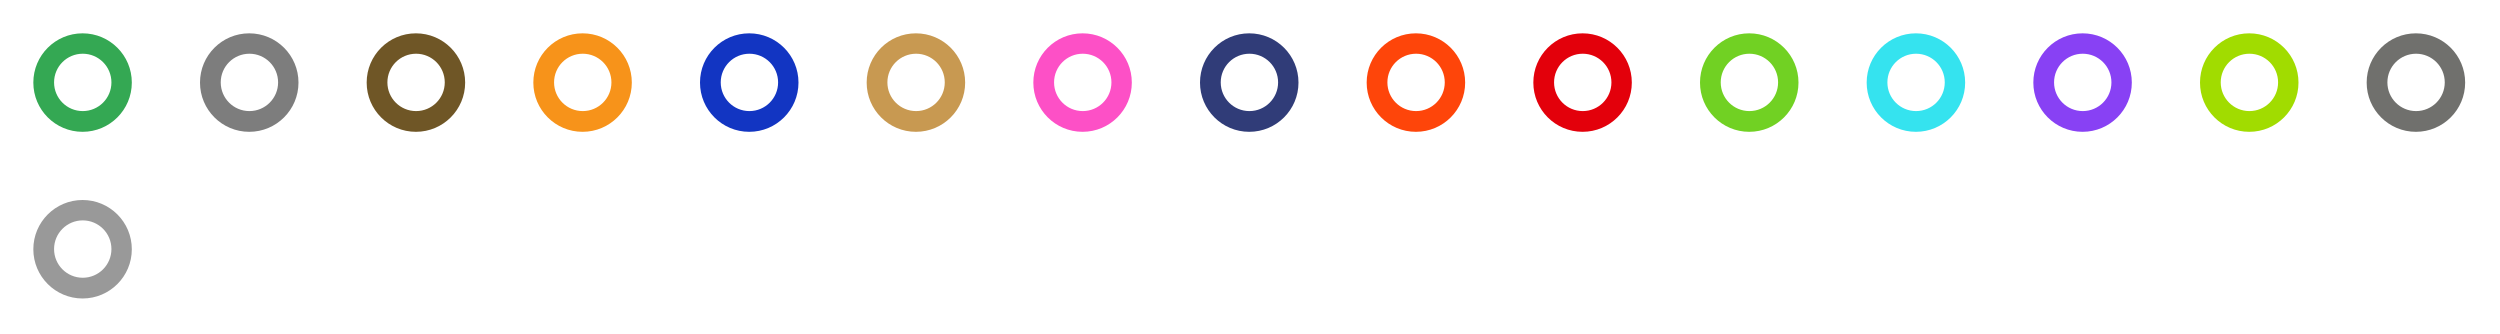
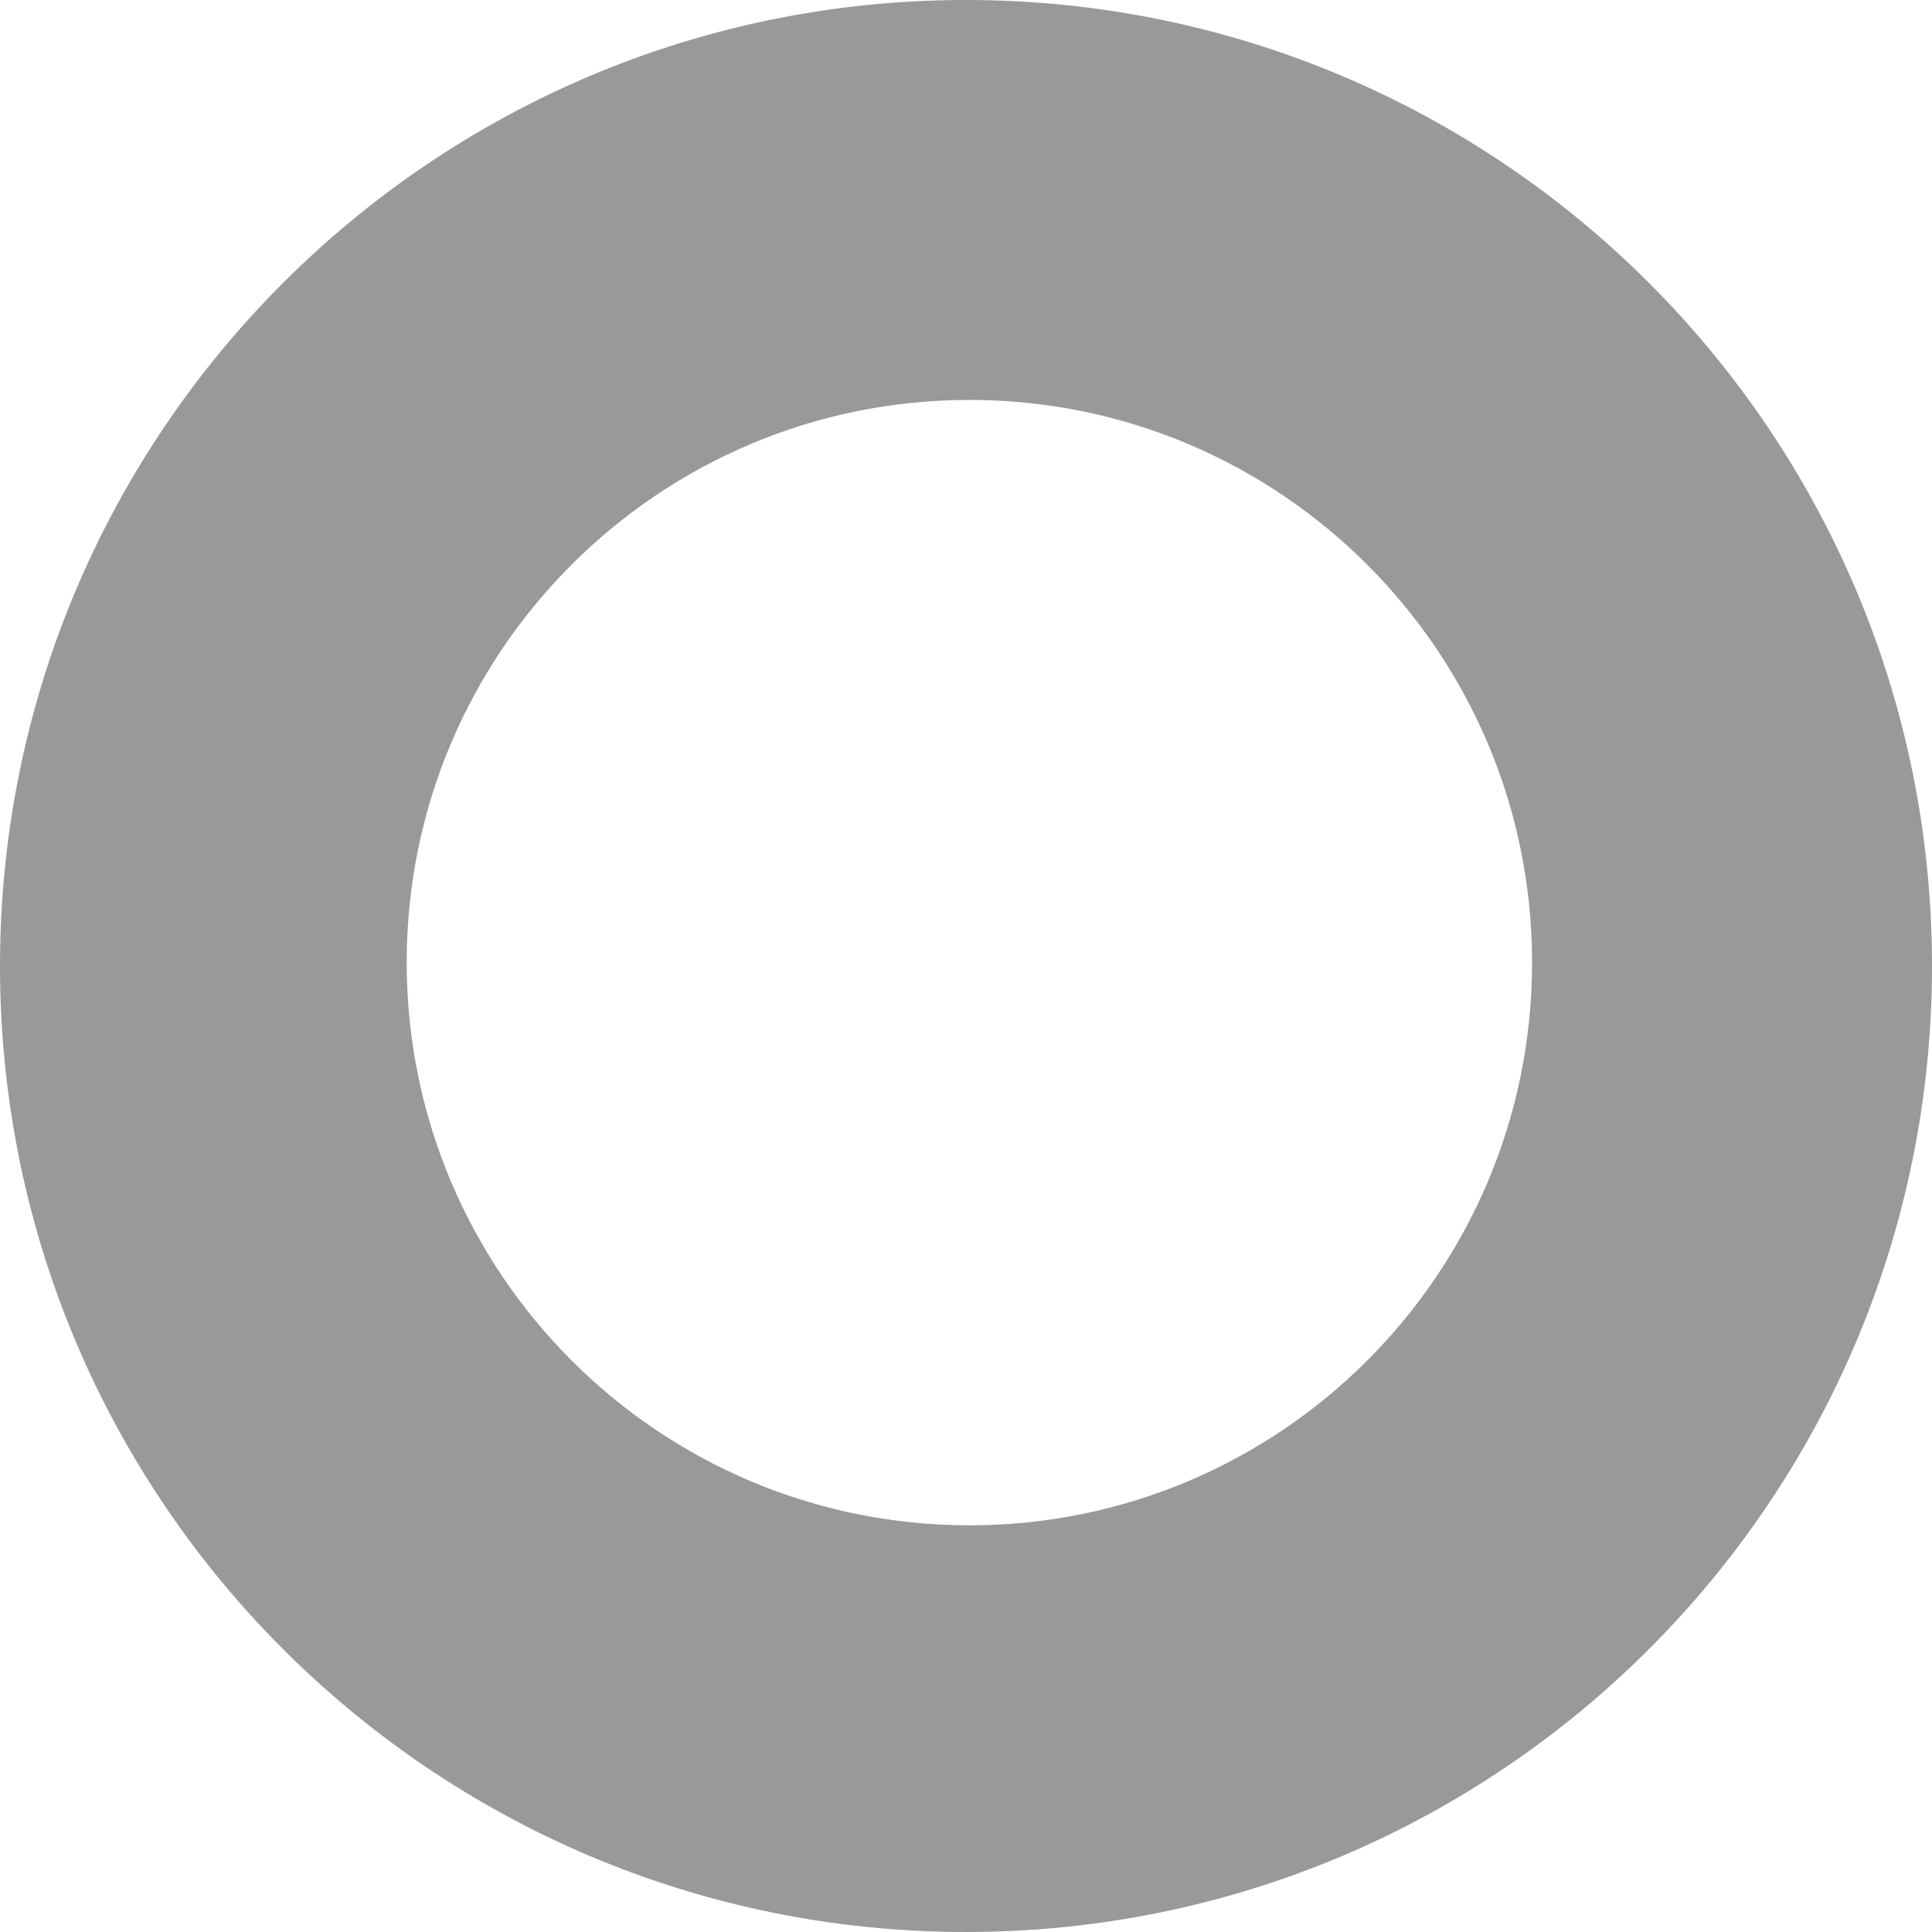
- <svg xmlns="http://www.w3.org/2000/svg" width="1650" height="220" viewBox="0 0 1650 220" fill="none">
-   <path fill-rule="evenodd" clip-rule="evenodd" d="M54.5 87C72.449 87 87 72.449 87 54.5C87 36.551 72.449 22 54.5 22C36.551 22 22 36.551 22 54.5C22 72.449 36.551 87 54.5 87ZM54.614 73.316C65.069 73.316 73.544 64.841 73.544 54.386C73.544 43.931 65.069 35.456 54.614 35.456C44.159 35.456 35.684 43.931 35.684 54.386C35.684 64.841 44.159 73.316 54.614 73.316Z" fill="#34A853" />
-   <path fill-rule="evenodd" clip-rule="evenodd" d="M164.5 87C182.449 87 197 72.449 197 54.5C197 36.551 182.449 22 164.5 22C146.551 22 132 36.551 132 54.5C132 72.449 146.551 87 164.5 87ZM164.614 73.316C175.069 73.316 183.544 64.841 183.544 54.386C183.544 43.931 175.069 35.456 164.614 35.456C154.159 35.456 145.684 43.931 145.684 54.386C145.684 64.841 154.159 73.316 164.614 73.316Z" fill="#7D7D7D" />
-   <path fill-rule="evenodd" clip-rule="evenodd" d="M54.5 197C72.449 197 87 182.449 87 164.5C87 146.551 72.449 132 54.5 132C36.551 132 22 146.551 22 164.5C22 182.449 36.551 197 54.5 197ZM54.614 183.316C65.069 183.316 73.544 174.841 73.544 164.386C73.544 153.931 65.069 145.456 54.614 145.456C44.159 145.456 35.684 153.931 35.684 164.386C35.684 174.841 44.159 183.316 54.614 183.316Z" fill="#999999" />
-   <path fill-rule="evenodd" clip-rule="evenodd" d="M274.5 87C292.449 87 307 72.449 307 54.5C307 36.551 292.449 22 274.5 22C256.551 22 242 36.551 242 54.5C242 72.449 256.551 87 274.5 87ZM274.614 73.316C285.069 73.316 293.544 64.841 293.544 54.386C293.544 43.931 285.069 35.456 274.614 35.456C264.159 35.456 255.684 43.931 255.684 54.386C255.684 64.841 264.159 73.316 274.614 73.316Z" fill="#6F5626" />
-   <path fill-rule="evenodd" clip-rule="evenodd" d="M384.5 87C402.449 87 417 72.449 417 54.5C417 36.551 402.449 22 384.5 22C366.551 22 352 36.551 352 54.5C352 72.449 366.551 87 384.5 87ZM384.614 73.316C395.069 73.316 403.544 64.841 403.544 54.386C403.544 43.931 395.069 35.456 384.614 35.456C374.159 35.456 365.684 43.931 365.684 54.386C365.684 64.841 374.159 73.316 384.614 73.316Z" fill="#F7931A" />
-   <path fill-rule="evenodd" clip-rule="evenodd" d="M494.5 87C512.449 87 527 72.449 527 54.5C527 36.551 512.449 22 494.5 22C476.551 22 462 36.551 462 54.5C462 72.449 476.551 87 494.5 87ZM494.614 73.316C505.069 73.316 513.544 64.841 513.544 54.386C513.544 43.931 505.069 35.456 494.614 35.456C484.159 35.456 475.684 43.931 475.684 54.386C475.684 64.841 484.159 73.316 494.614 73.316Z" fill="#1235C2" />
-   <path fill-rule="evenodd" clip-rule="evenodd" d="M1154.5 87C1172.45 87 1187 72.449 1187 54.5C1187 36.551 1172.45 22 1154.5 22C1136.55 22 1122 36.551 1122 54.5C1122 72.449 1136.55 87 1154.5 87ZM1154.61 73.316C1165.07 73.316 1173.54 64.841 1173.54 54.386C1173.54 43.931 1165.07 35.456 1154.61 35.456C1144.16 35.456 1135.68 43.931 1135.68 54.386C1135.68 64.841 1144.16 73.316 1154.61 73.316Z" fill="#71D123" />
-   <path fill-rule="evenodd" clip-rule="evenodd" d="M1264.5 87C1282.45 87 1297 72.449 1297 54.5C1297 36.551 1282.45 22 1264.5 22C1246.55 22 1232 36.551 1232 54.5C1232 72.449 1246.55 87 1264.5 87ZM1264.61 73.316C1275.07 73.316 1283.54 64.841 1283.54 54.386C1283.54 43.931 1275.07 35.456 1264.61 35.456C1254.16 35.456 1245.68 43.931 1245.68 54.386C1245.68 64.841 1254.16 73.316 1264.61 73.316Z" fill="#35E3EF" />
-   <path fill-rule="evenodd" clip-rule="evenodd" d="M1374.5 87C1392.45 87 1407 72.449 1407 54.5C1407 36.551 1392.45 22 1374.5 22C1356.55 22 1342 36.551 1342 54.5C1342 72.449 1356.55 87 1374.5 87ZM1374.61 73.316C1385.07 73.316 1393.54 64.841 1393.54 54.386C1393.54 43.931 1385.07 35.456 1374.61 35.456C1364.16 35.456 1355.68 43.931 1355.68 54.386C1355.68 64.841 1364.16 73.316 1374.61 73.316Z" fill="#8841F4" />
-   <path fill-rule="evenodd" clip-rule="evenodd" d="M1484.5 87C1502.45 87 1517 72.449 1517 54.5C1517 36.551 1502.45 22 1484.5 22C1466.55 22 1452 36.551 1452 54.5C1452 72.449 1466.55 87 1484.5 87ZM1484.61 73.316C1495.07 73.316 1503.54 64.841 1503.54 54.386C1503.54 43.931 1495.07 35.456 1484.61 35.456C1474.16 35.456 1465.68 43.931 1465.68 54.386C1465.68 64.841 1474.16 73.316 1484.61 73.316Z" fill="#A1DC00" />
-   <path fill-rule="evenodd" clip-rule="evenodd" d="M1594.5 87C1612.45 87 1627 72.449 1627 54.5C1627 36.551 1612.45 22 1594.5 22C1576.55 22 1562 36.551 1562 54.5C1562 72.449 1576.55 87 1594.5 87ZM1594.61 73.316C1605.07 73.316 1613.54 64.841 1613.54 54.386C1613.54 43.931 1605.07 35.456 1594.61 35.456C1584.16 35.456 1575.68 43.931 1575.68 54.386C1575.68 64.841 1584.16 73.316 1594.61 73.316Z" fill="#70706D" />
-   <path fill-rule="evenodd" clip-rule="evenodd" d="M604.5 87C622.449 87 637 72.449 637 54.5C637 36.551 622.449 22 604.5 22C586.551 22 572 36.551 572 54.5C572 72.449 586.551 87 604.5 87ZM604.614 73.316C615.069 73.316 623.544 64.841 623.544 54.386C623.544 43.931 615.069 35.456 604.614 35.456C594.159 35.456 585.684 43.931 585.684 54.386C585.684 64.841 594.159 73.316 604.614 73.316Z" fill="#C89951" />
-   <path fill-rule="evenodd" clip-rule="evenodd" d="M714.5 87C732.449 87 747 72.449 747 54.5C747 36.551 732.449 22 714.5 22C696.551 22 682 36.551 682 54.5C682 72.449 696.551 87 714.5 87ZM714.614 73.316C725.069 73.316 733.544 64.841 733.544 54.386C733.544 43.931 725.069 35.456 714.614 35.456C704.159 35.456 695.684 43.931 695.684 54.386C695.684 64.841 704.159 73.316 714.614 73.316Z" fill="#FD50C6" />
-   <path fill-rule="evenodd" clip-rule="evenodd" d="M824.5 87C842.449 87 857 72.449 857 54.5C857 36.551 842.449 22 824.5 22C806.551 22 792 36.551 792 54.5C792 72.449 806.551 87 824.5 87ZM824.614 73.316C835.069 73.316 843.544 64.841 843.544 54.386C843.544 43.931 835.069 35.456 824.614 35.456C814.159 35.456 805.684 43.931 805.684 54.386C805.684 64.841 814.159 73.316 824.614 73.316Z" fill="#303C78" />
-   <path fill-rule="evenodd" clip-rule="evenodd" d="M1044.5 87C1062.45 87 1077 72.449 1077 54.5C1077 36.551 1062.45 22 1044.5 22C1026.55 22 1012 36.551 1012 54.5C1012 72.449 1026.55 87 1044.5 87ZM1044.61 73.316C1055.07 73.316 1063.54 64.841 1063.54 54.386C1063.54 43.931 1055.07 35.456 1044.61 35.456C1034.16 35.456 1025.68 43.931 1025.68 54.386C1025.68 64.841 1034.16 73.316 1044.61 73.316Z" fill="#E3000B" />
-   <path fill-rule="evenodd" clip-rule="evenodd" d="M934.5 87C952.449 87 967 72.449 967 54.5C967 36.551 952.449 22 934.5 22C916.551 22 902 36.551 902 54.5C902 72.449 916.551 87 934.5 87ZM934.614 73.316C945.069 73.316 953.544 64.841 953.544 54.386C953.544 43.931 945.069 35.456 934.614 35.456C924.159 35.456 915.684 43.931 915.684 54.386C915.684 64.841 924.159 73.316 934.614 73.316Z" fill="#FE450A" />
+ <svg xmlns="http://www.w3.org/2000/svg" width="10" height="10" viewBox="0 0 10 10" fill="none">
+   <path d="M5 0C7.761 0 10 2.239 10 5C10 7.761 7.761 10 5 10C2.239 10 5.92735e-05 7.761 0 5C0 2.239 2.239 1.2112e-05 5 0ZM5.018 2.07C3.409 2.07 2.105 3.374 2.105 4.982C2.106 6.591 3.409 7.895 5.018 7.895C6.626 7.895 7.93 6.591 7.93 4.982C7.93 3.374 6.626 2.07 5.018 2.07Z" fill="#999999" />
</svg>
